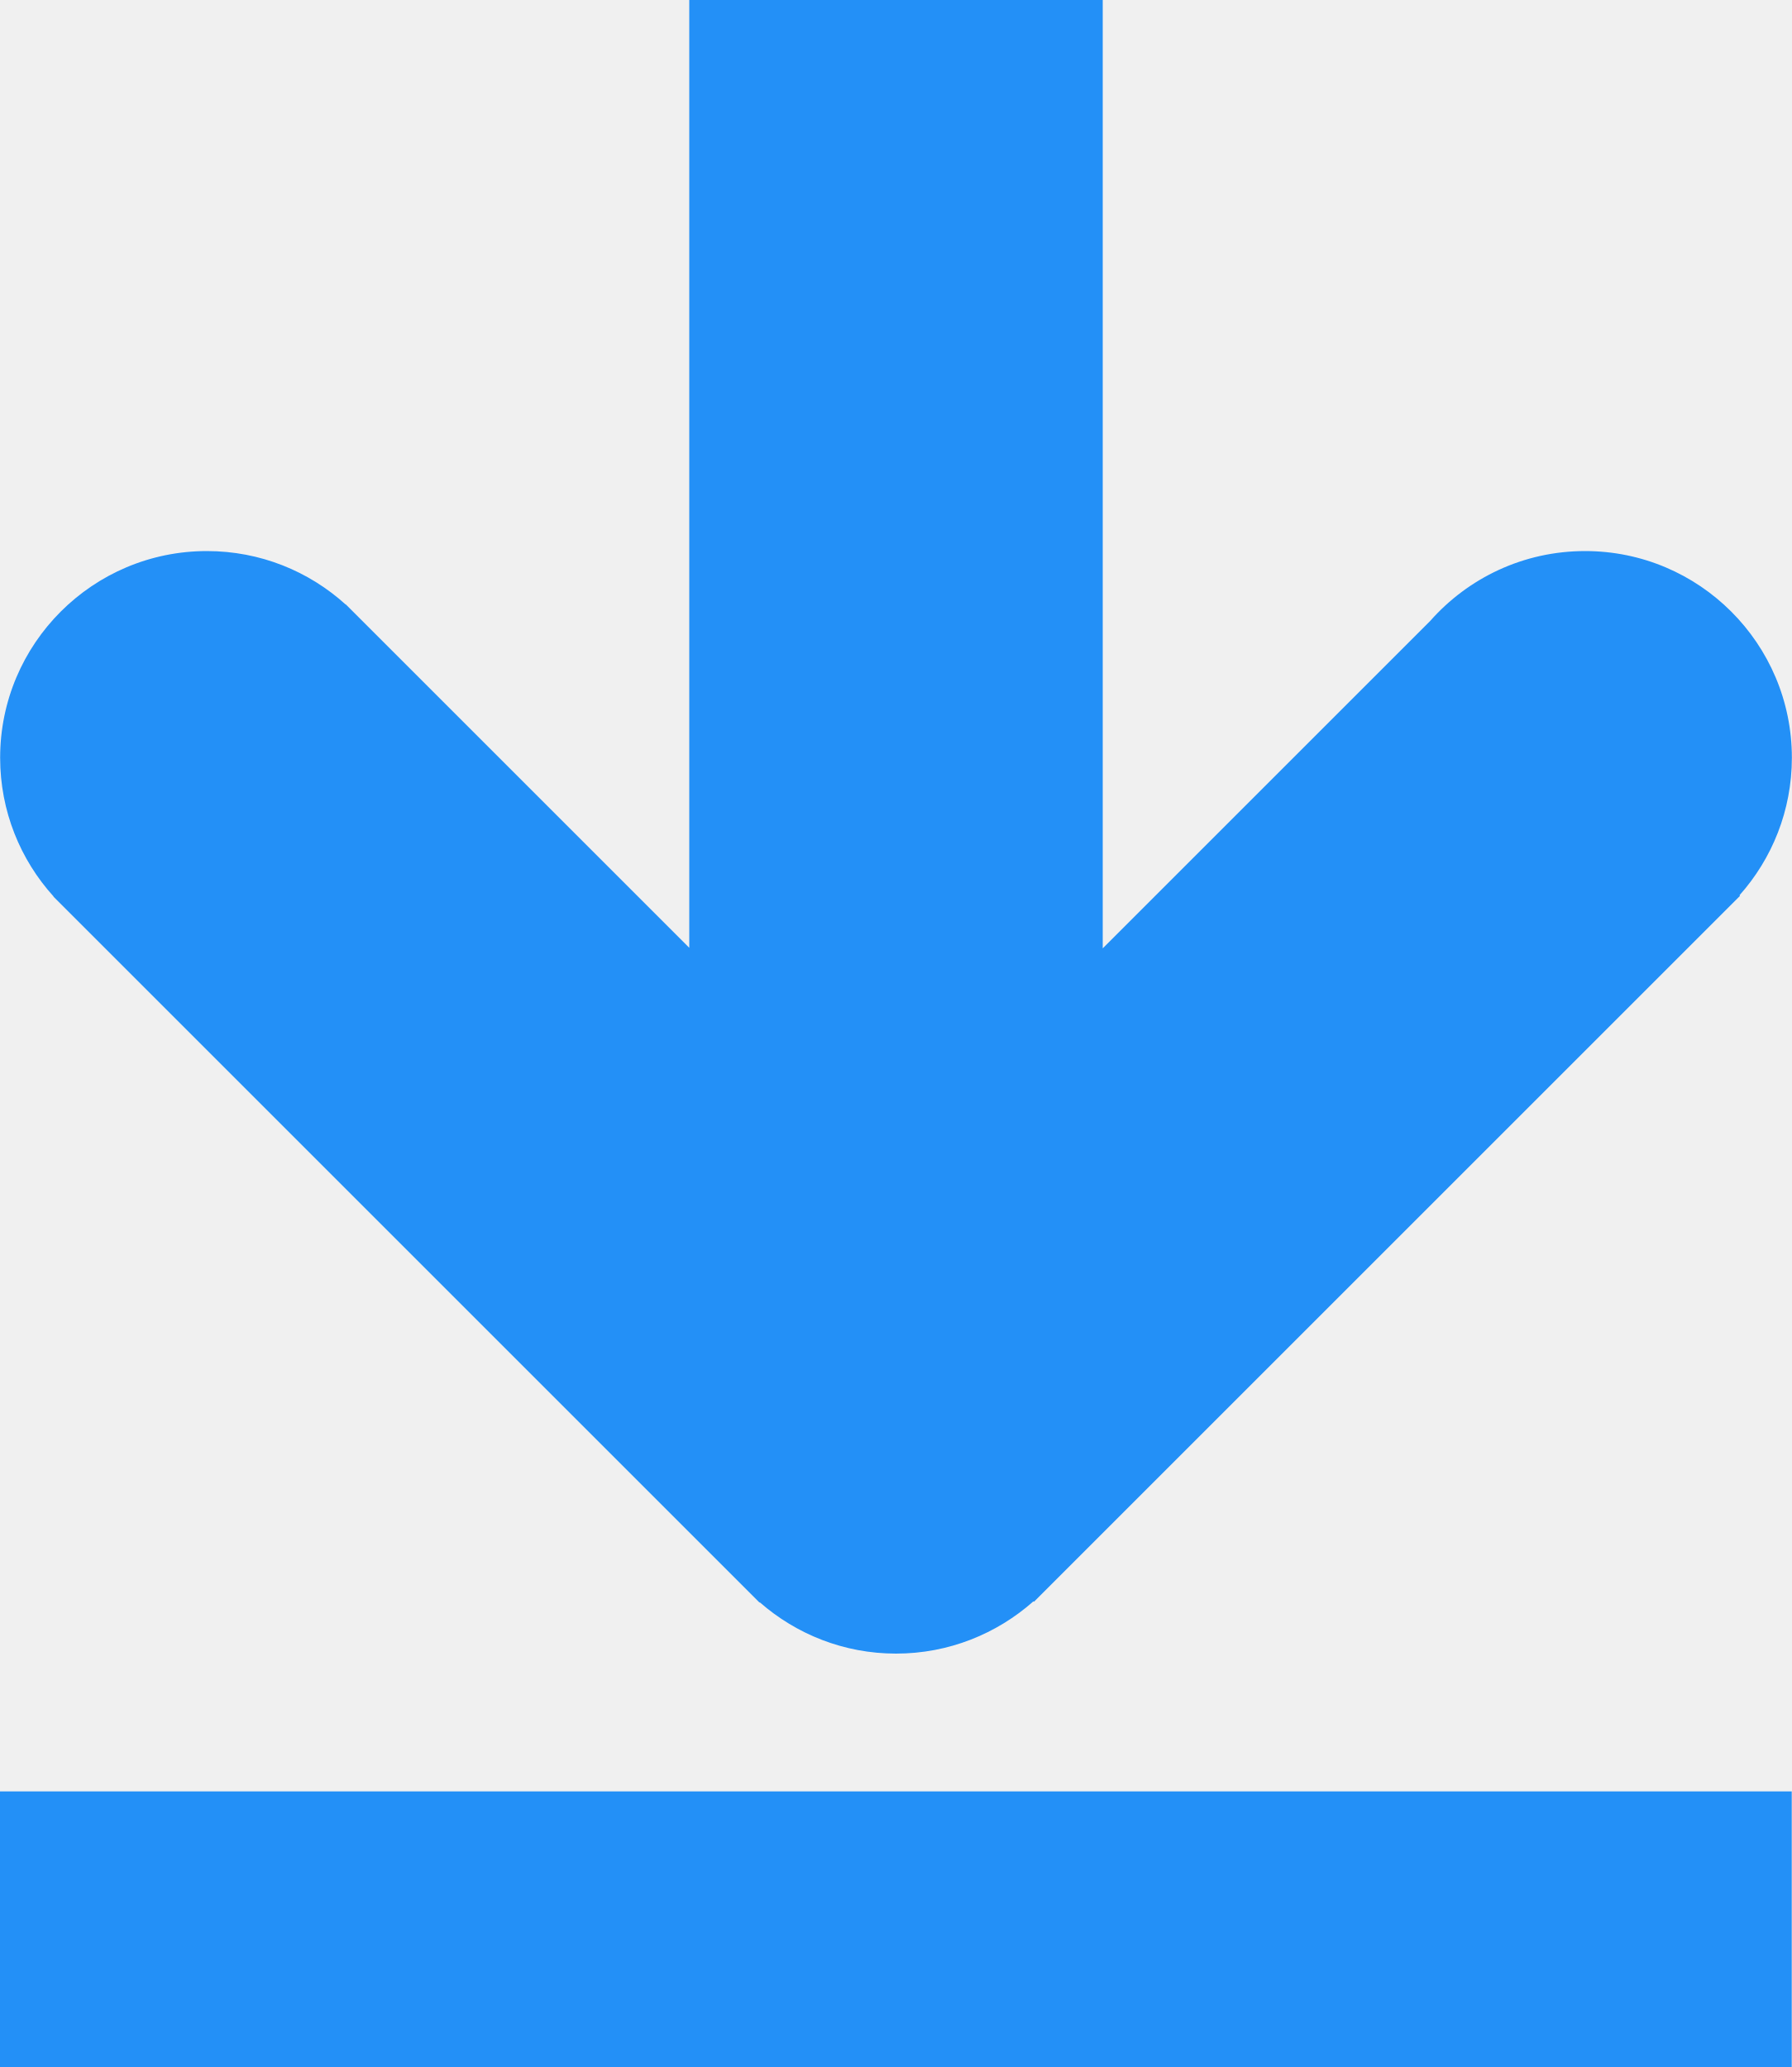
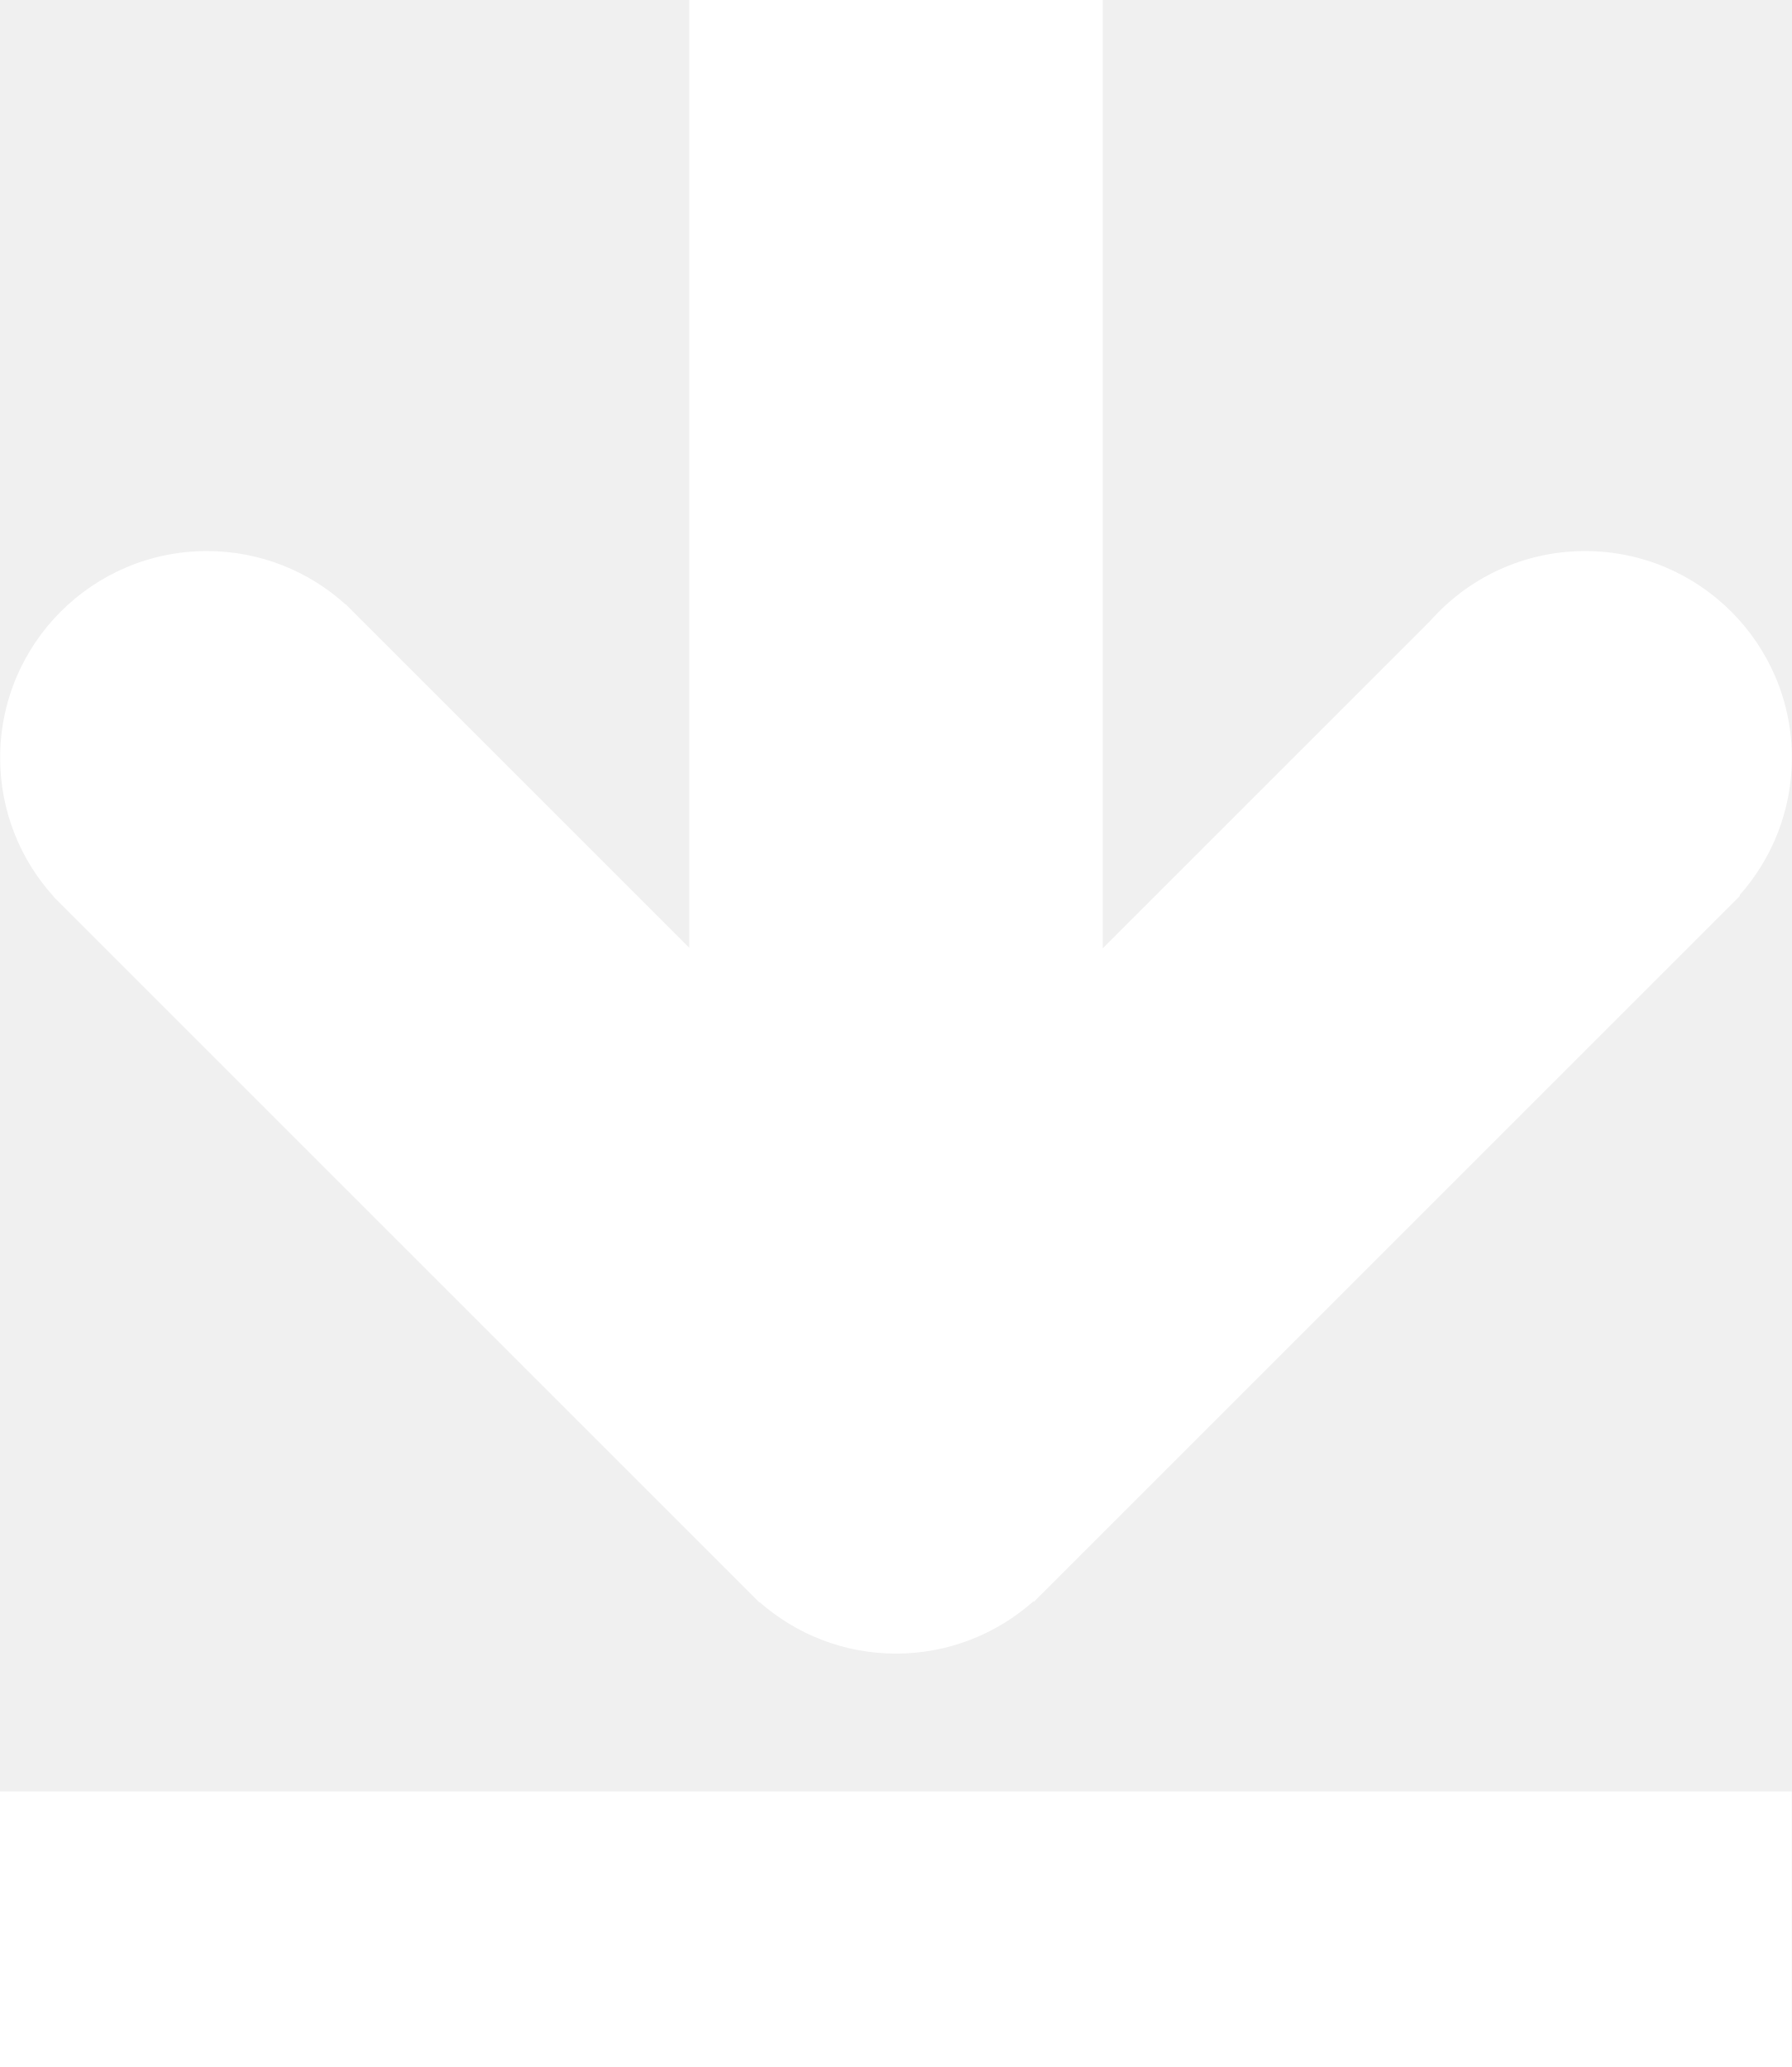
<svg xmlns="http://www.w3.org/2000/svg" width="13" height="15" viewBox="0 0 13 15">
-   <path d="M7.498 11.62l.004.004 5.123-5.123-.004-.004c.236-.265.38-.615.38-.998 0-.828-.672-1.5-1.5-1.5-.448 0-.849.196-1.124.507l-2.376 2.376v-6.883h-3v6.879l-2.492-2.492-.001.001c-.266-.241-.619-.388-1.007-.388-.828 0-1.5.672-1.5 1.5 0 .387.147.741.388 1.007l-.001.001 5.123 5.123.002-.002c.264.231.61.372.988.372.383 0 .732-.144.998-.38zm-7.498 1.38v2h13v-2h-13z" fill="#2390F7" />
+   <path d="M7.498 11.62l.004.004 5.123-5.123-.004-.004c.236-.265.38-.615.38-.998 0-.828-.672-1.5-1.5-1.5-.448 0-.849.196-1.124.507l-2.376 2.376v-6.883h-3v6.879l-2.492-2.492-.001.001c-.266-.241-.619-.388-1.007-.388-.828 0-1.5.672-1.5 1.5 0 .387.147.741.388 1.007l-.001.001 5.123 5.123.002-.002c.264.231.61.372.988.372.383 0 .732-.144.998-.38zm-7.498 1.38v2h13v-2h-13z" fill="#FFF" />
</svg>
